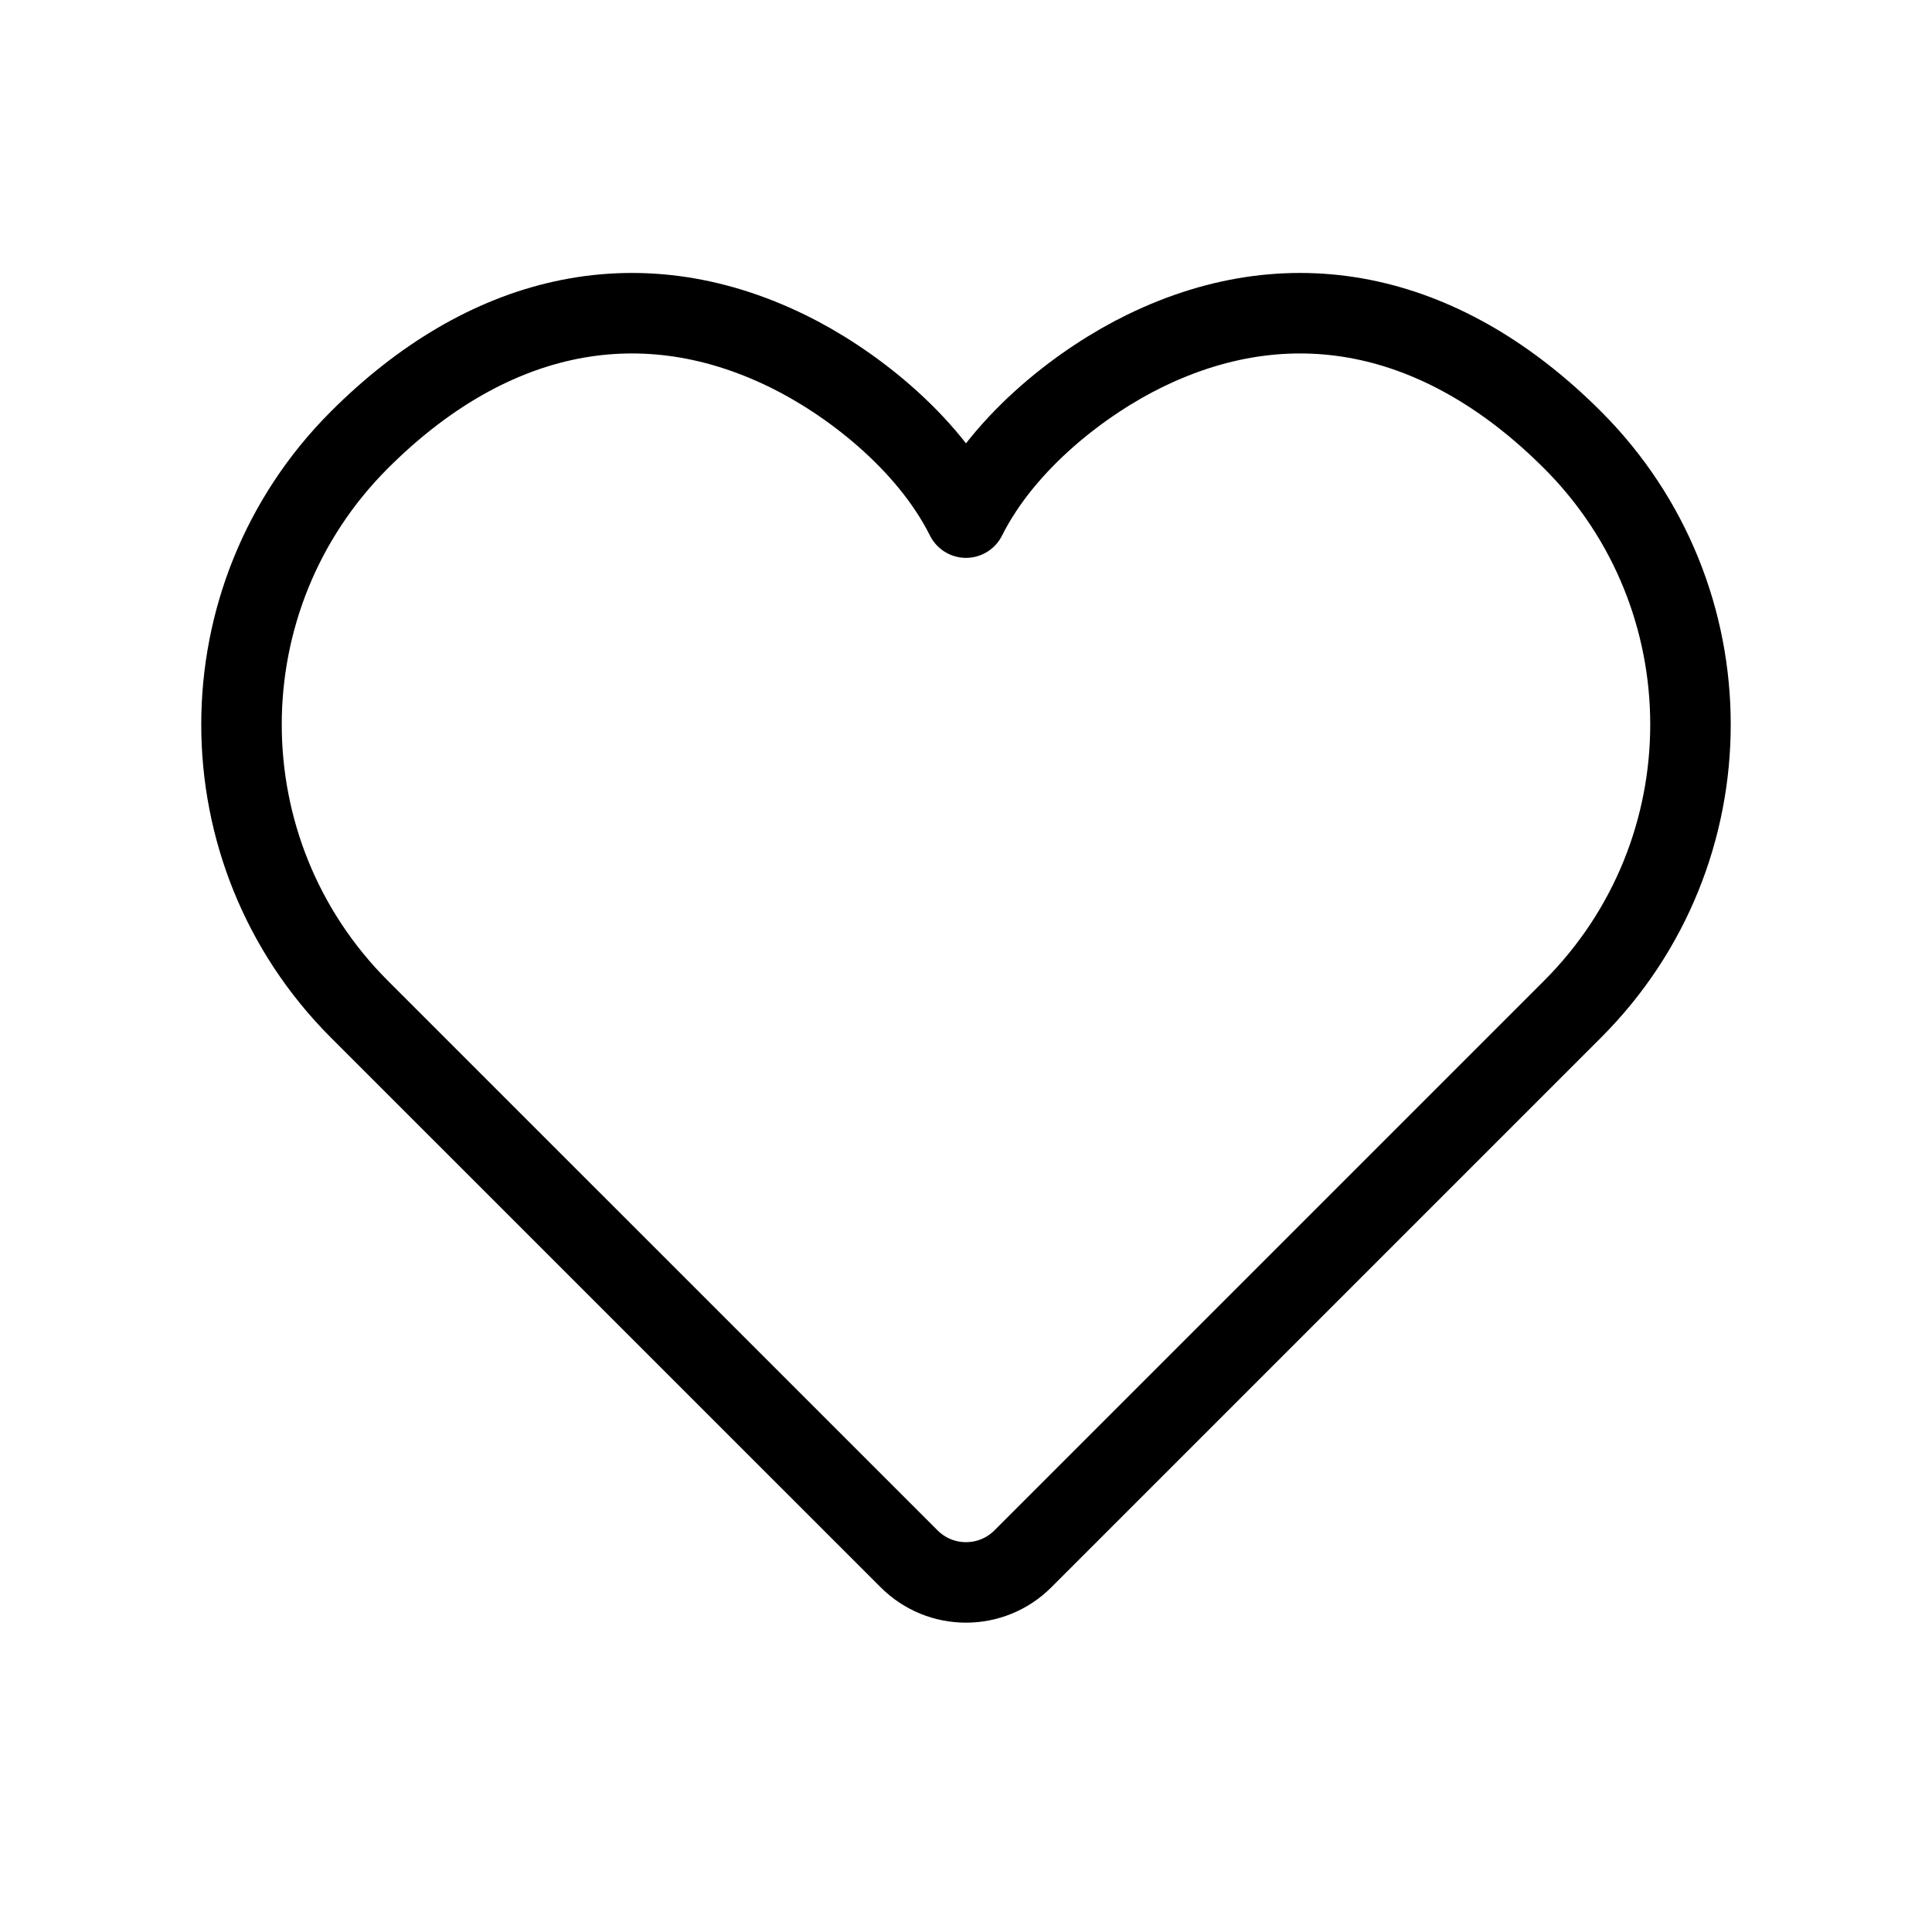
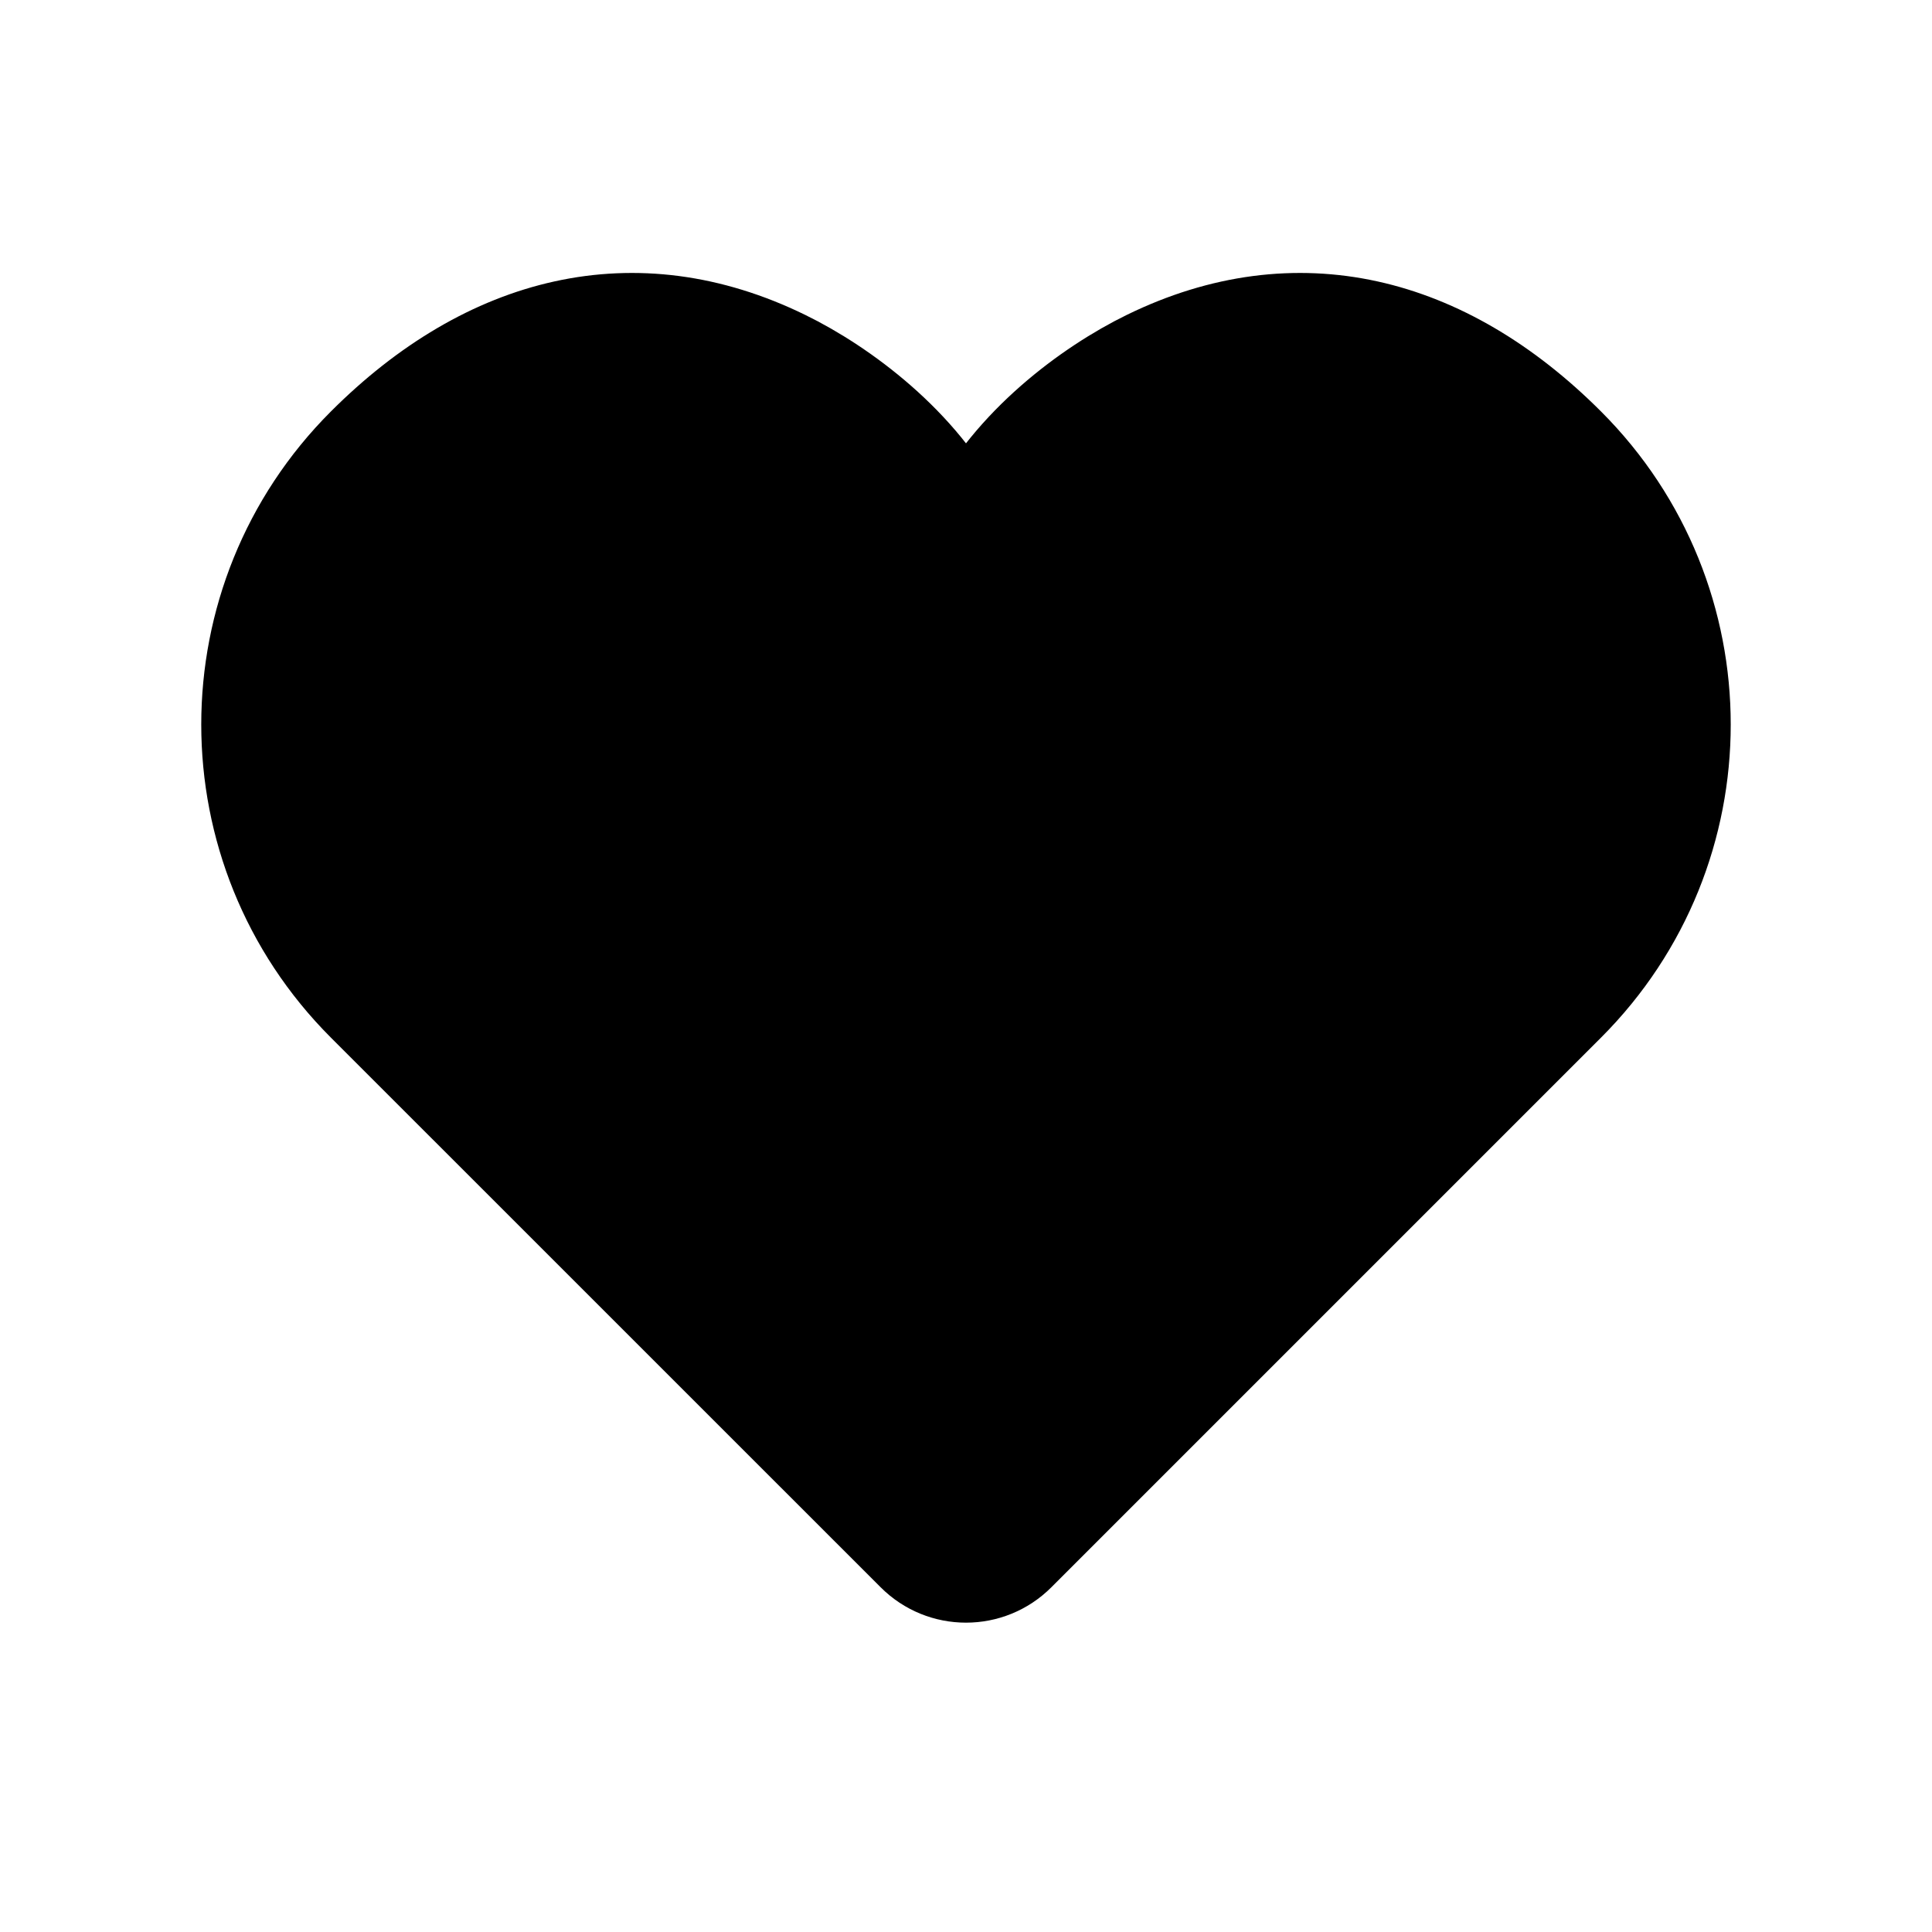
- <svg xmlns="http://www.w3.org/2000/svg" width="24" height="24" viewBox="0 0 24 24" fill="none">
+ <svg xmlns="http://www.w3.org/2000/svg" width="24" height="24" viewBox="0 0 24 24">
  <path d="M19.535 5.465C21.488 7.417 21.488 10.583 19.535 12.536L12.707 19.364C12.317 19.755 11.683 19.755 11.293 19.364L4.464 12.536C2.512 10.583 2.512 7.417 4.464 5.465C6.017 3.912 7.891 3.437 9.781 4.36C10.532 4.726 11.516 5.465 12 6.43C12.484 5.465 13.468 4.726 14.219 4.36C16.109 3.437 17.983 3.912 19.535 5.465Z" stroke="currentColor" stroke-linecap="round" stroke-linejoin="round" />
</svg>
